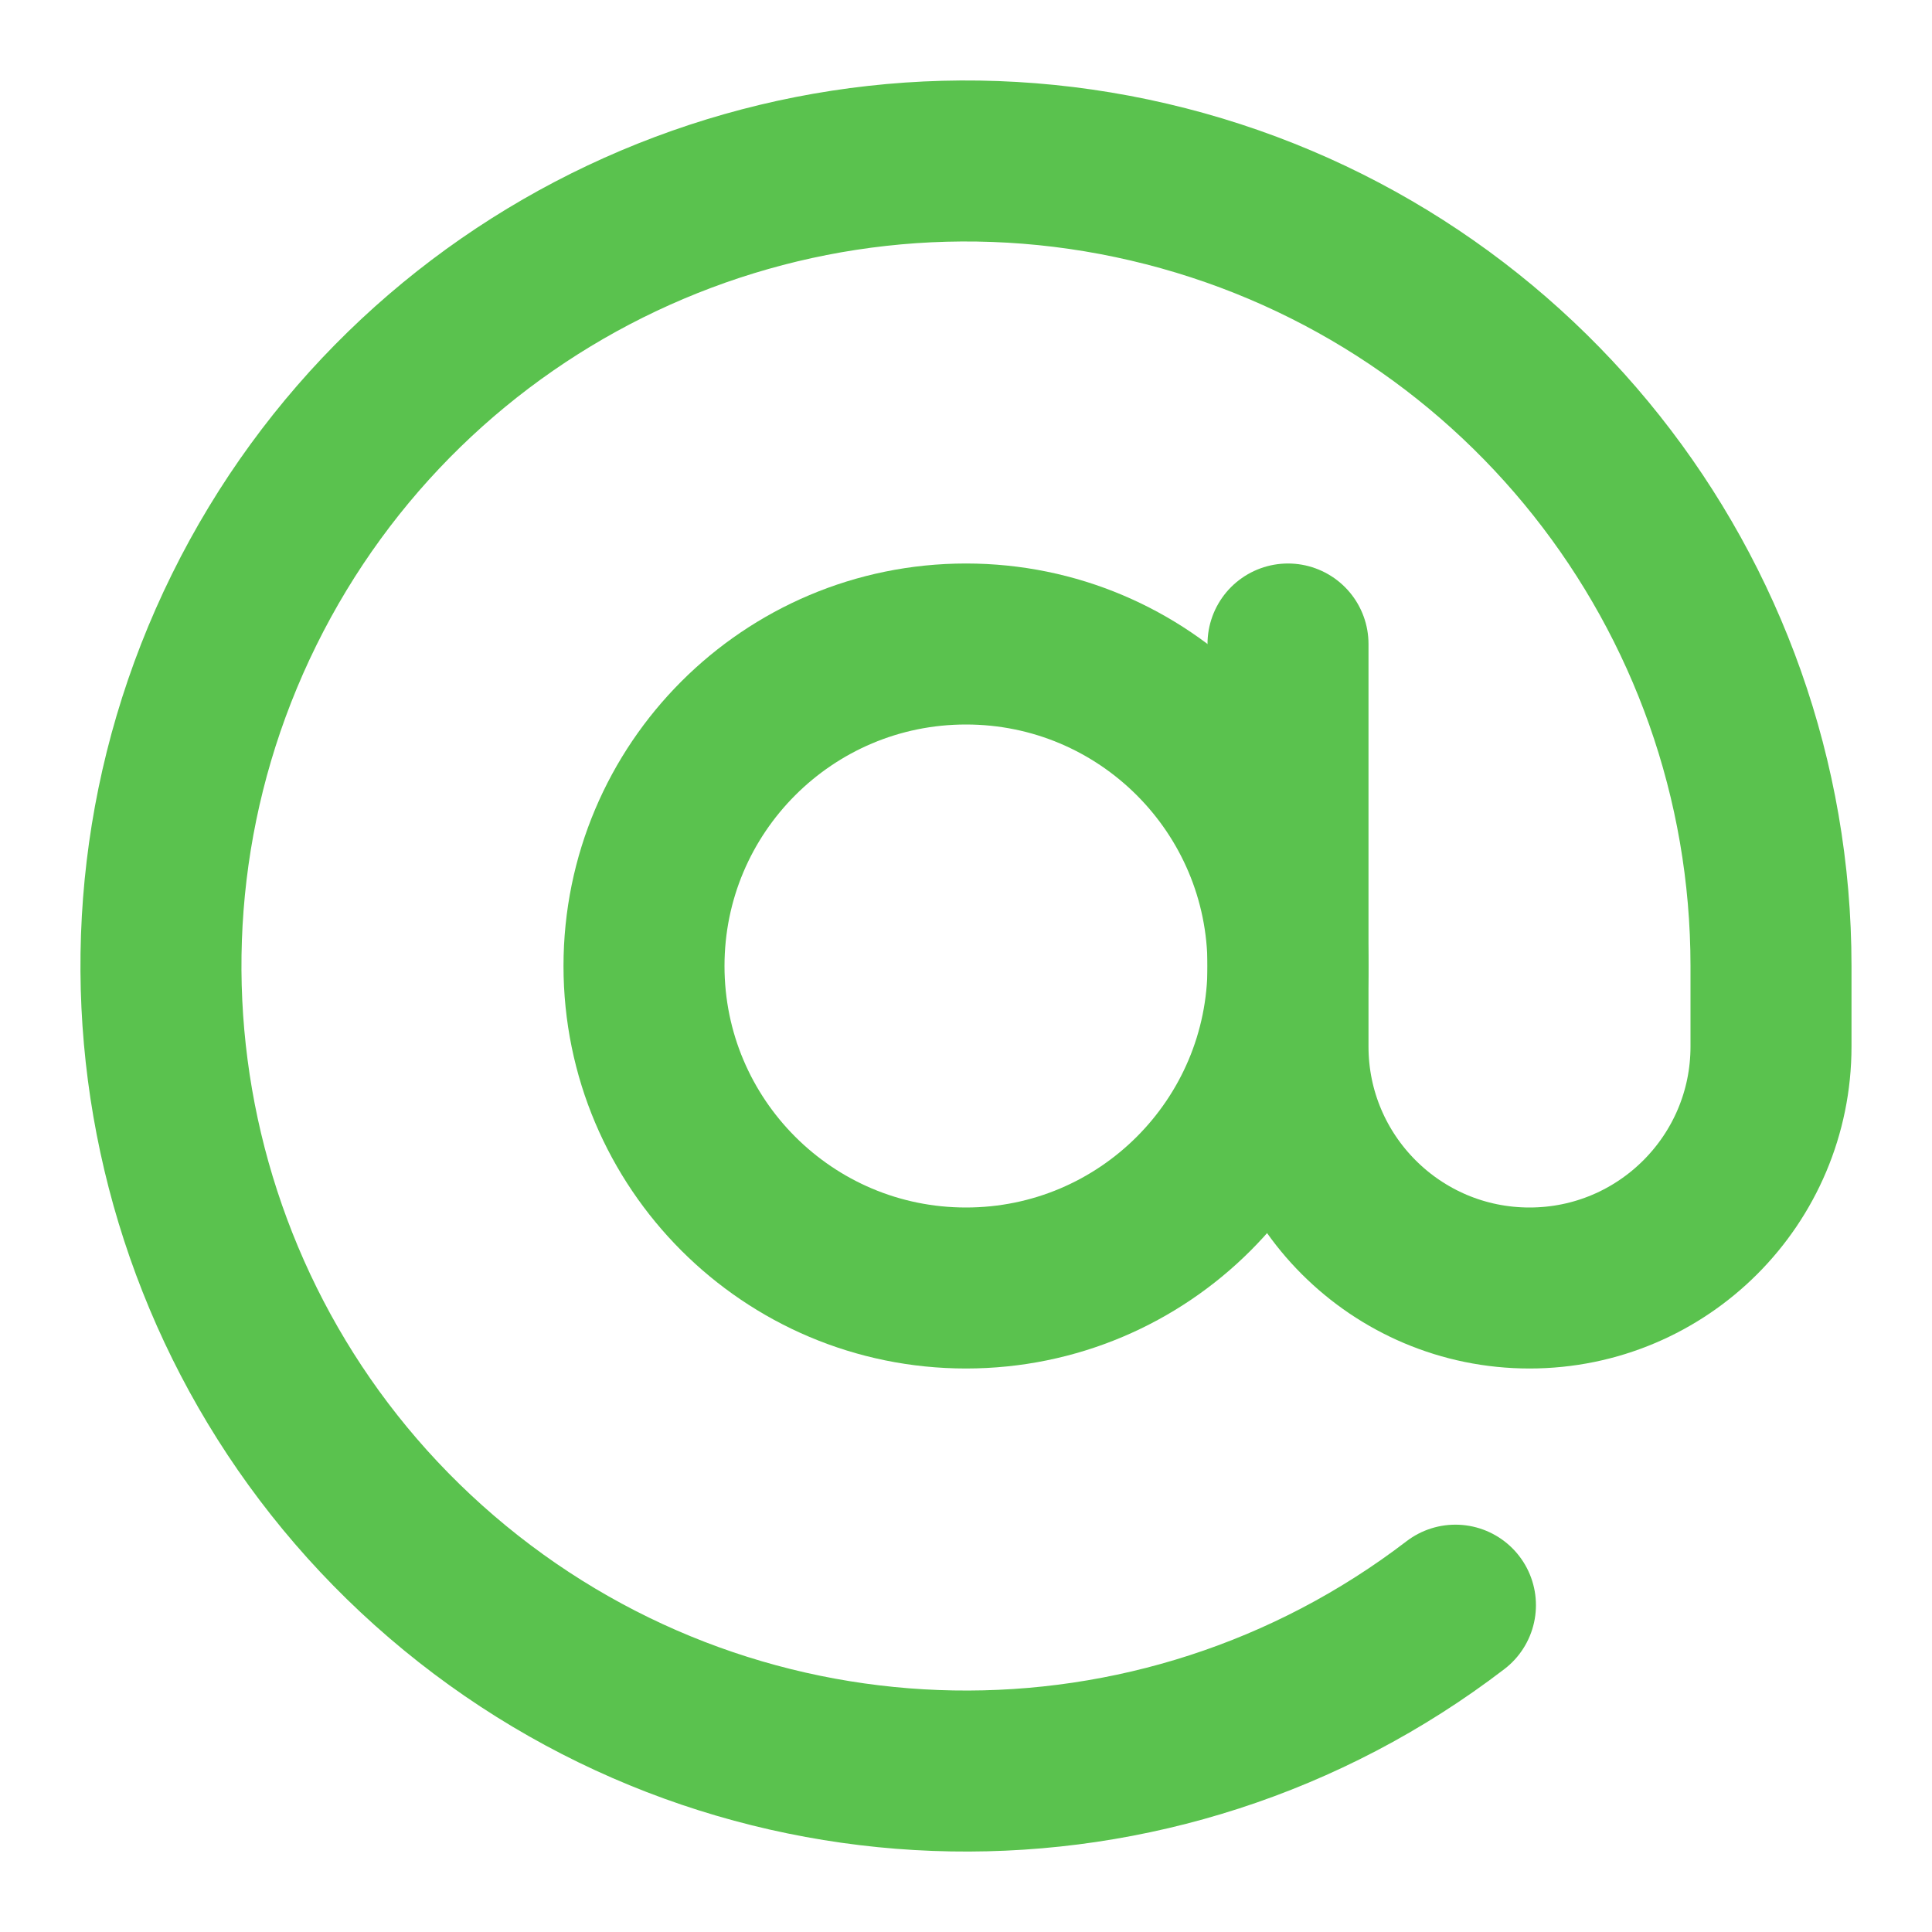
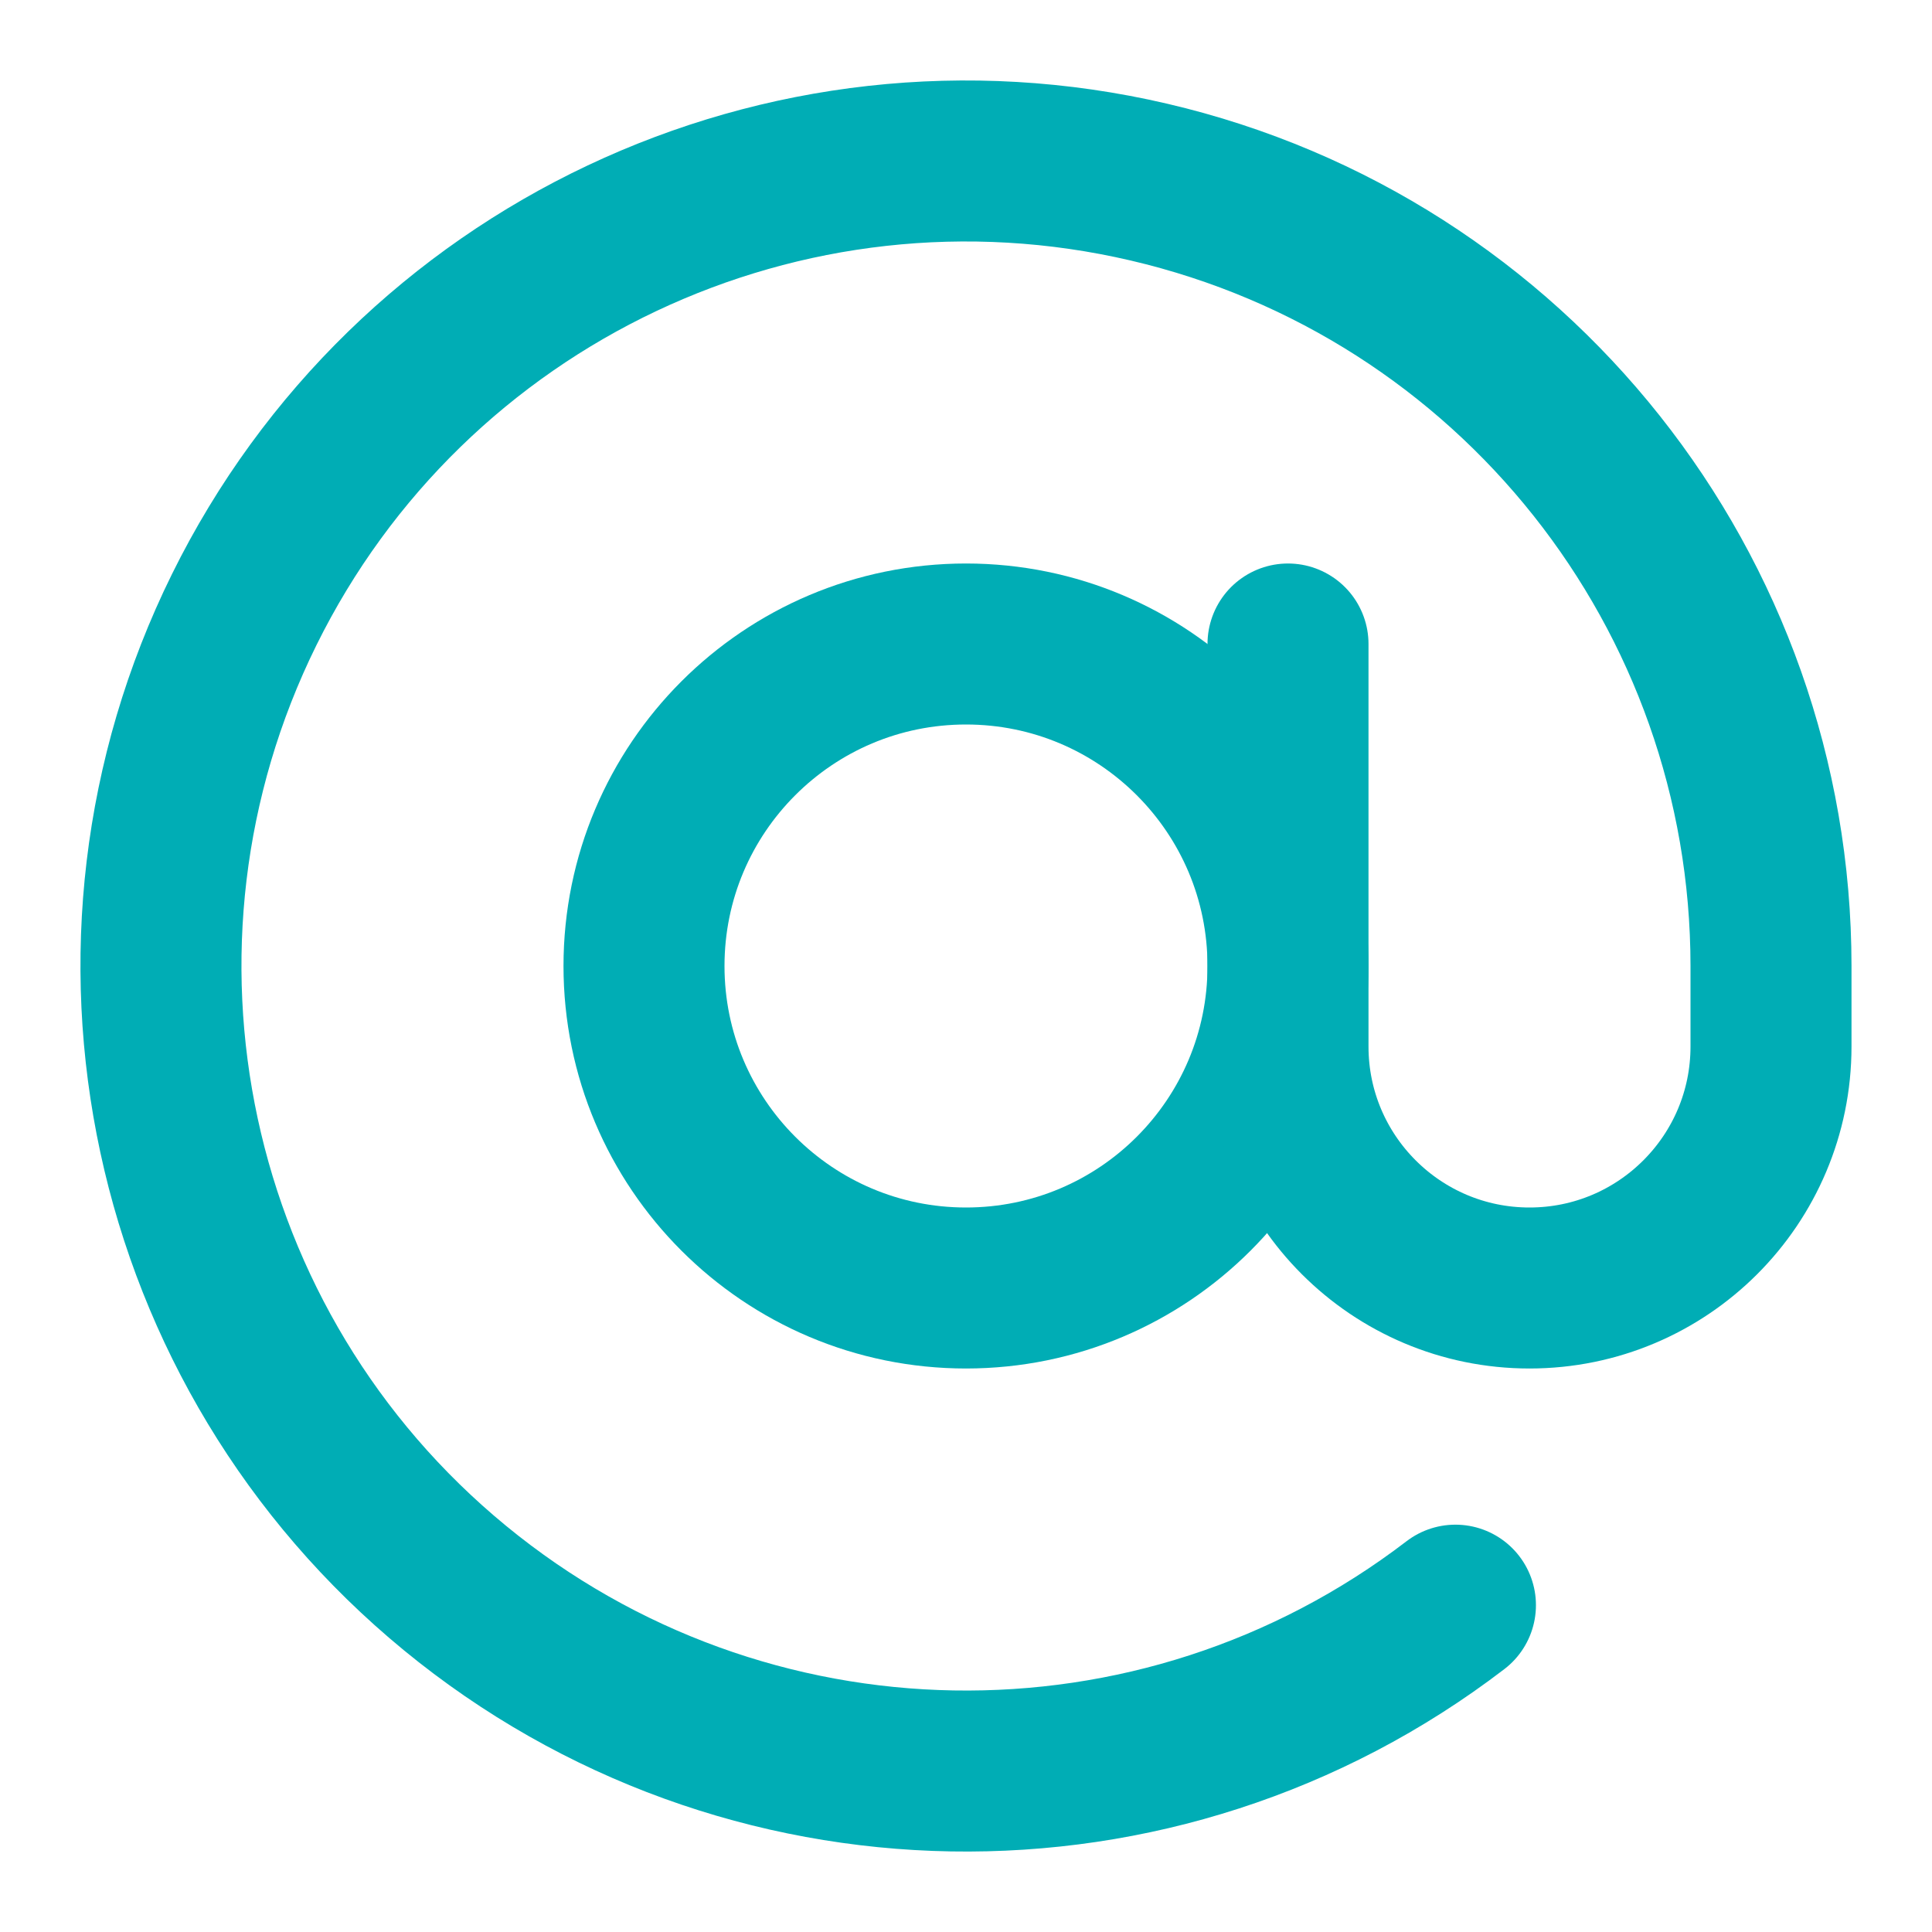
- <svg xmlns="http://www.w3.org/2000/svg" width="24px" height="24px" viewBox="0 0 24 24" fill="none" stroke="#5ac24e" stroke-width="2" stroke-linecap="round" stroke-linejoin="round" class="feather feather-at-sign">
+ <svg xmlns="http://www.w3.org/2000/svg" width="24px" height="24px" viewBox="0 0 24 24" fill="none" stroke="#00ADB5" stroke-width="2" stroke-linecap="round" stroke-linejoin="round" class="feather feather-at-sign">
  <circle cx="12" cy="12" r="4" />
  <path d="M16 8v5a3 3 0 0 0 6 0v-1a10 10 0 1 0-3.92 7.94" />
</svg>
